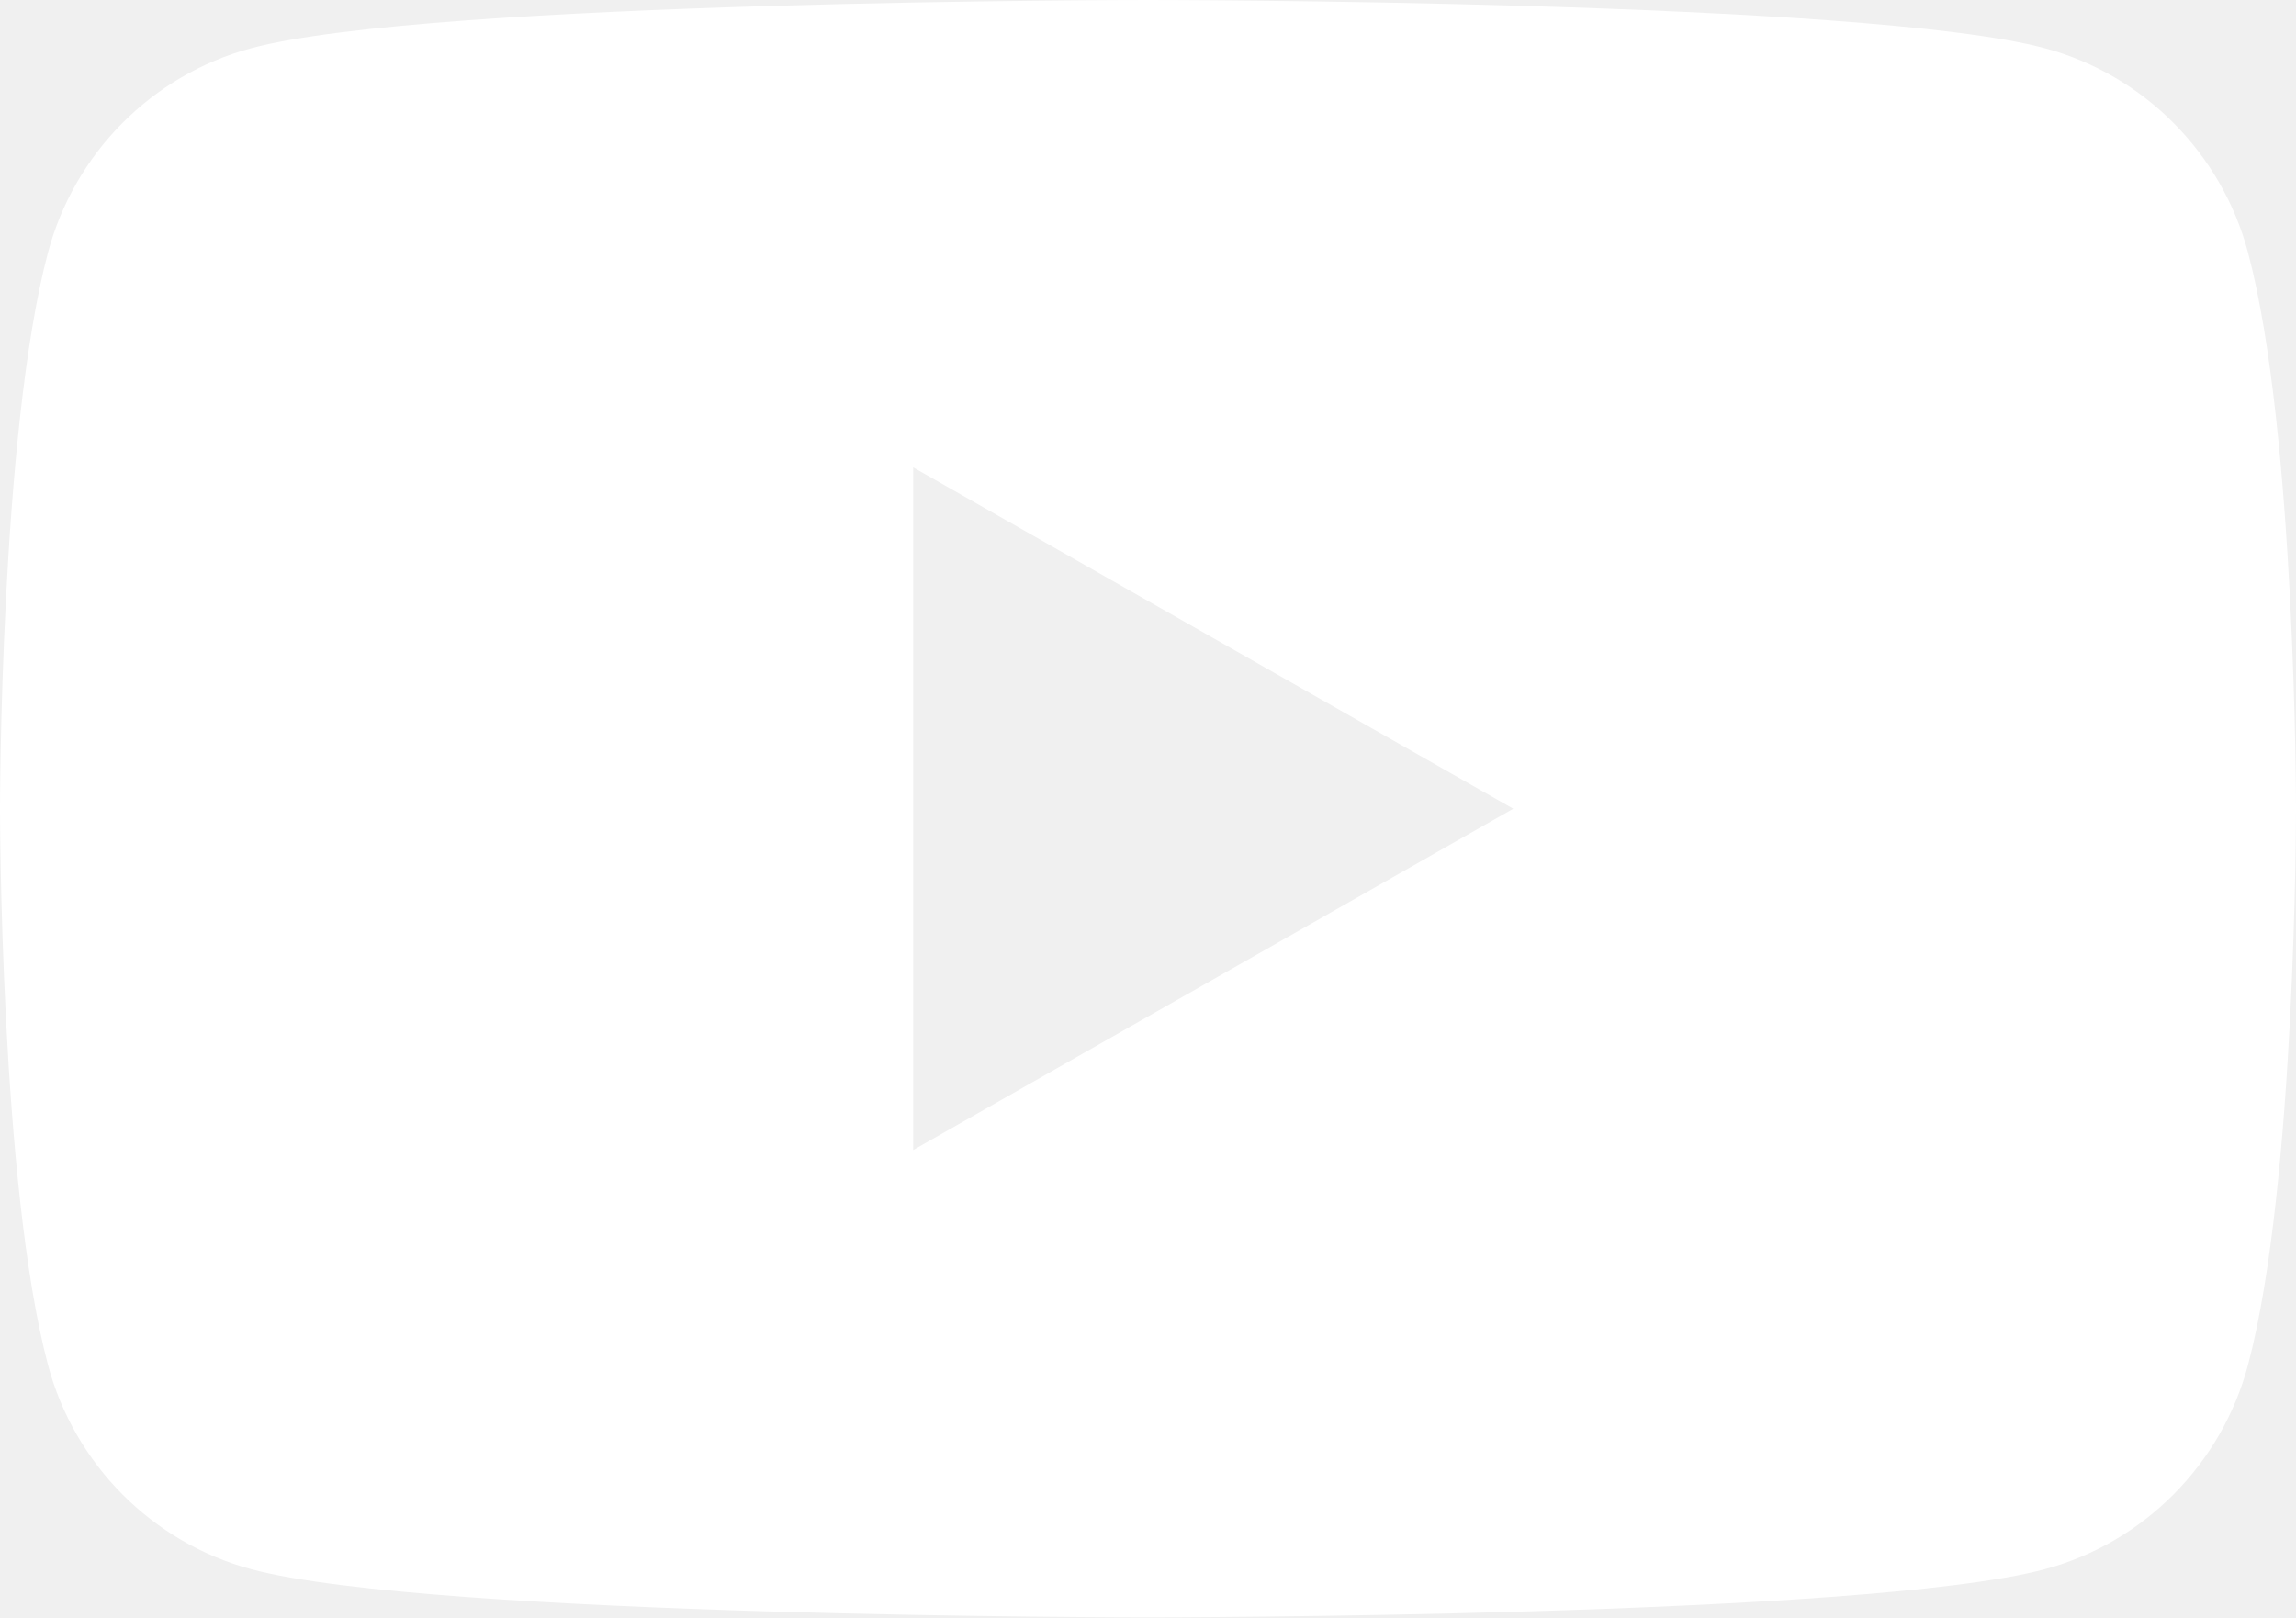
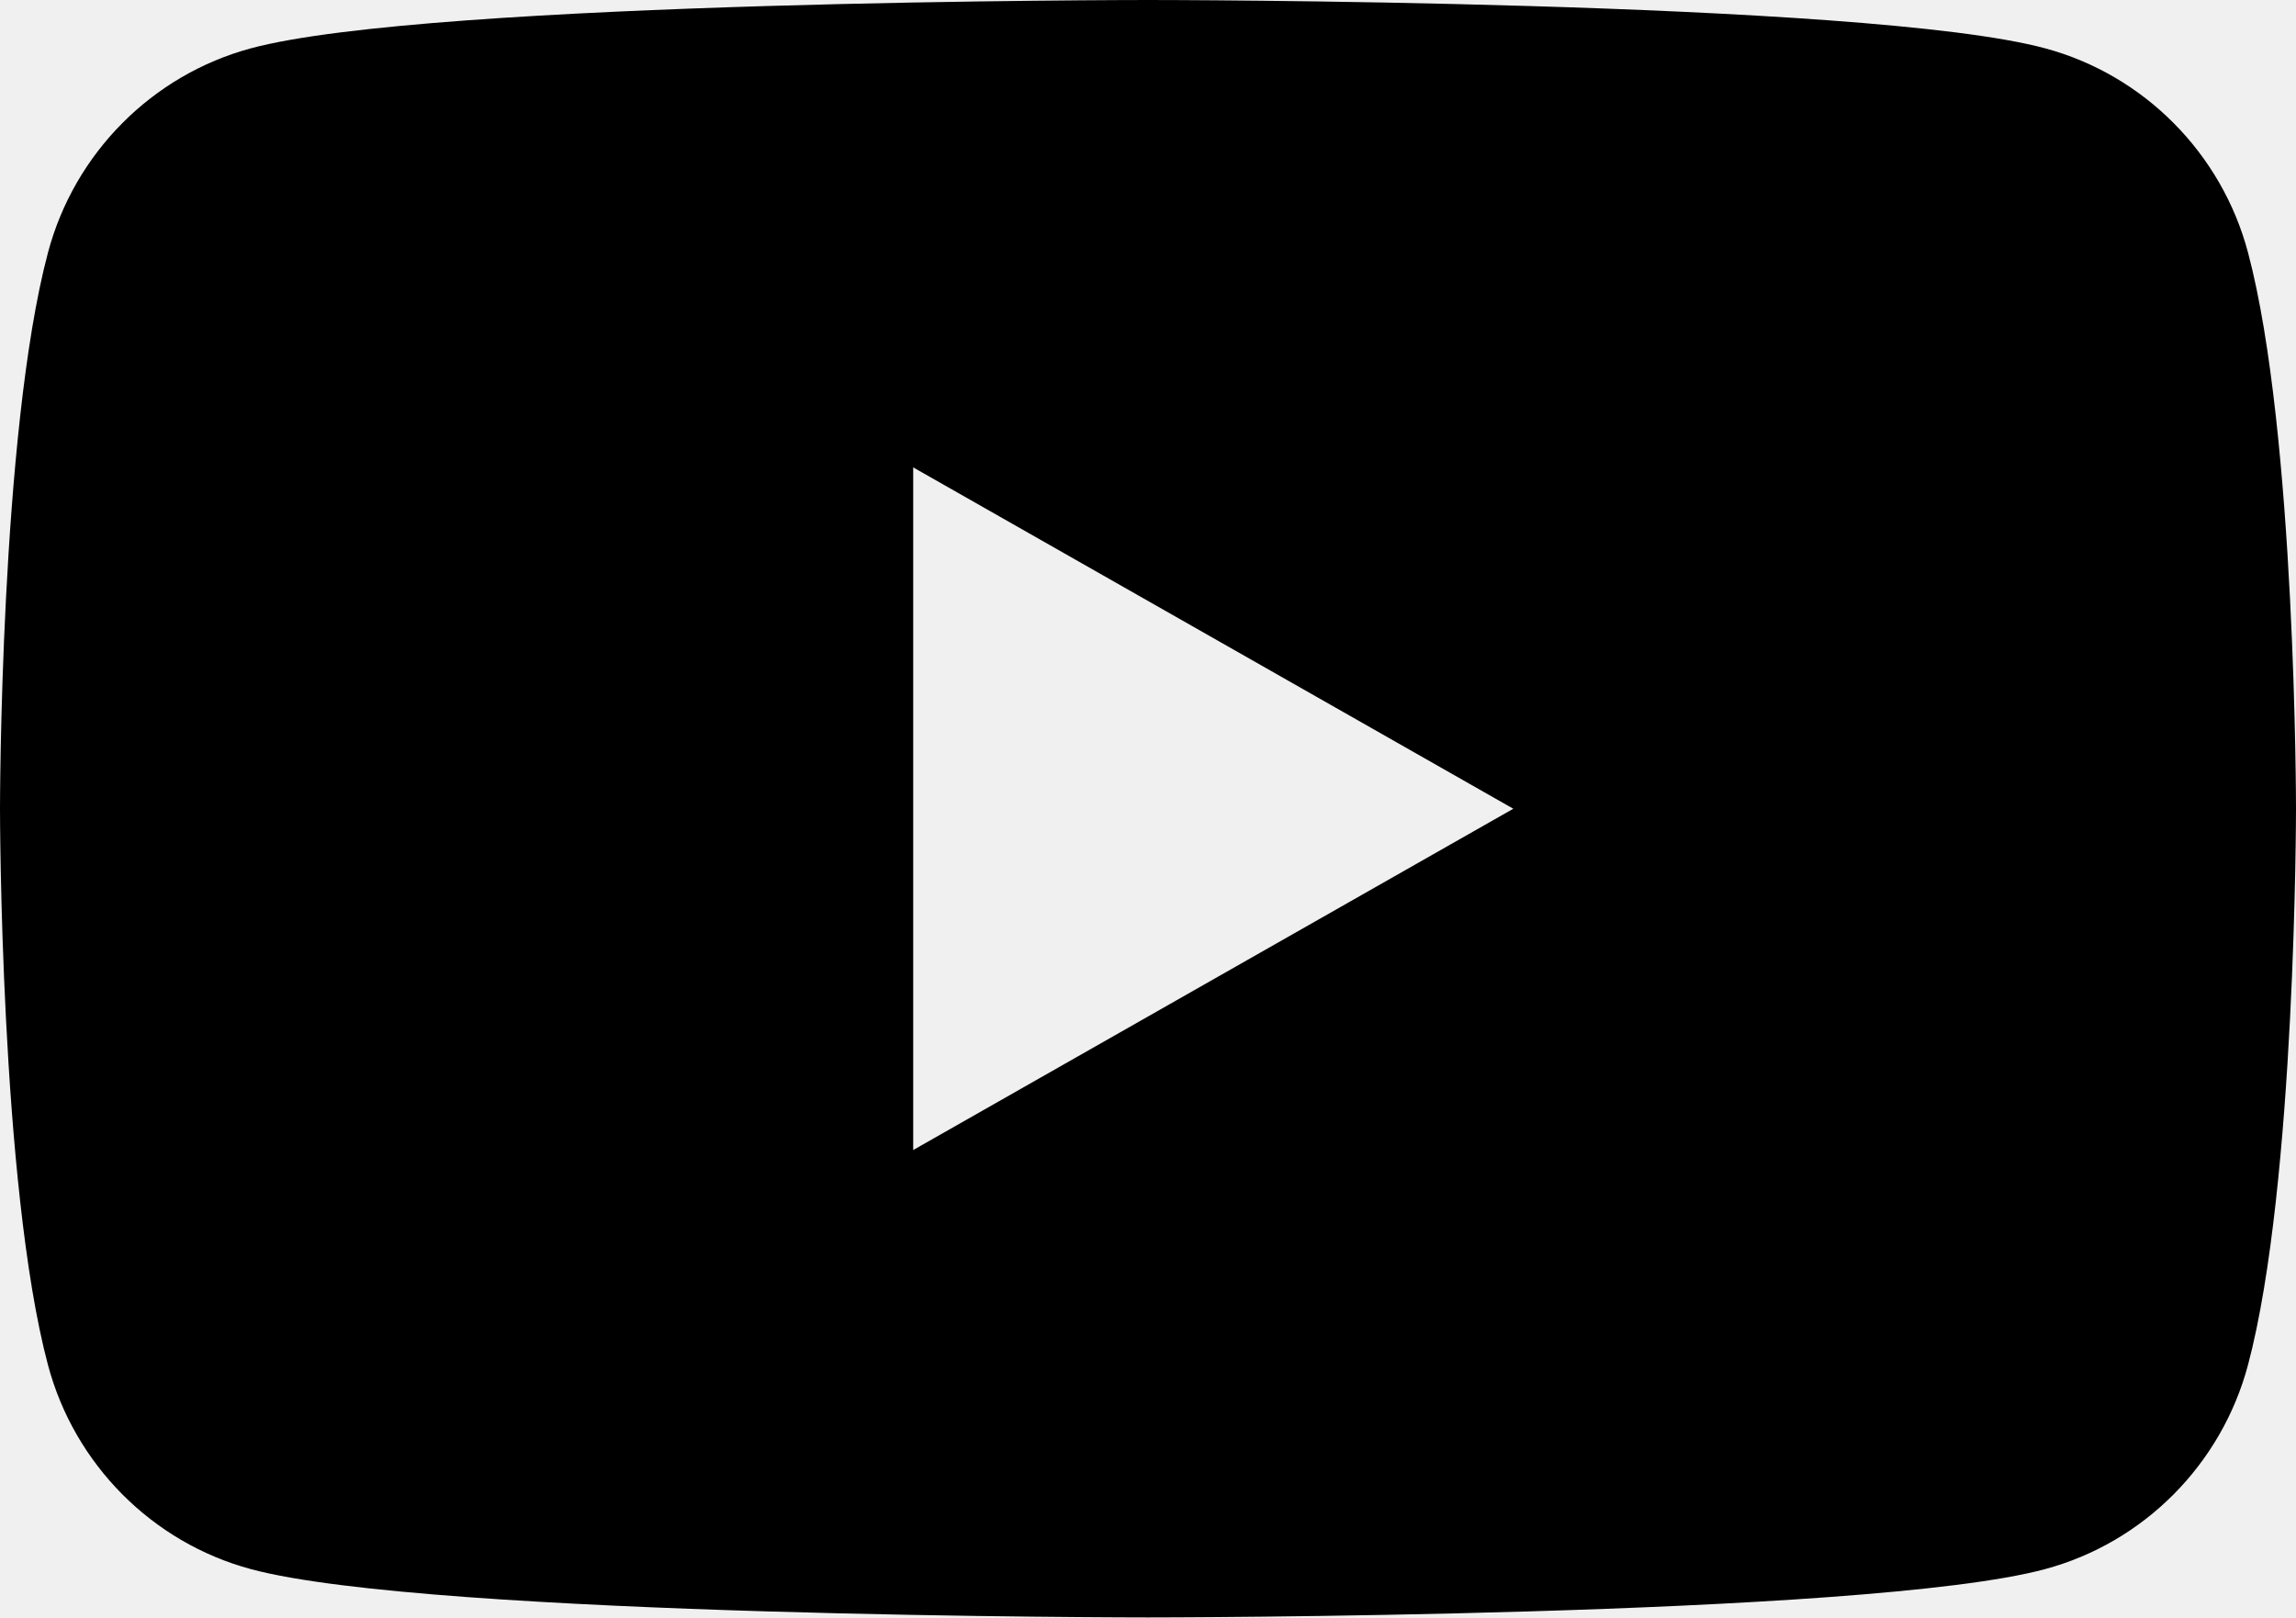
- <svg xmlns="http://www.w3.org/2000/svg" shape-rendering="geometricPrecision" text-rendering="geometricPrecision" image-rendering="optimizeQuality" fill-rule="evenodd" clip-rule="evenodd" viewBox="0 0 512 360.726">
-   <path fill="#fff" d="M456.035 10.769c22.031 5.926 39.377 23.386 45.265 45.56C512 96.516 512 180.363 512 180.363s0 83.846-10.7 124.037c-5.888 22.17-23.234 39.631-45.265 45.559-39.928 10.767-200.034 10.767-200.034 10.767s-160.107 0-200.035-10.767C33.937 344.031 16.587 326.57 10.7 304.4 0 264.209 0 180.363 0 180.363S0 96.516 10.7 56.329c5.887-22.174 23.237-39.634 45.266-45.56C95.894 0 256.001 0 256.001 0s160.106 0 200.034 10.769zm-252.398 245.72l133.818-76.122-133.818-76.131v152.253z" />
+ <svg xmlns="http://www.w3.org/2000/svg" version="1.1" viewBox="0 0 512 360.73">
+   <defs>
+     <style>
+       .st0 {
+         fill-rule: evenodd;
+       }
+     </style>
+   </defs>
+   <g id="Layer_1" image-rendering="optimizeQuality" shape-rendering="geometricPrecision" text-rendering="geometricPrecision">
+     <path class="st0" d="M456.04,10.77c22.03,5.93,39.38,23.39,45.26,45.56,10.7,40.19,10.7,124.03,10.7,124.03,0,0,0,83.85-10.7,124.04-5.89,22.17-23.23,39.63-45.27,45.56-39.93,10.77-200.03,10.77-200.03,10.77,0,0-160.11,0-200.04-10.77-22.03-5.93-39.38-23.39-45.27-45.56C0,264.21,0,180.36,0,180.36c0,0,0-83.85,10.7-124.03,5.89-22.17,23.24-39.63,45.27-45.56C95.89,0,256,0,256,0c0,0,160.11,0,200.03,10.77ZM203.64,256.49l133.82-76.12-133.82-76.13v152.25h0Z" />
+   </g>
</svg>
